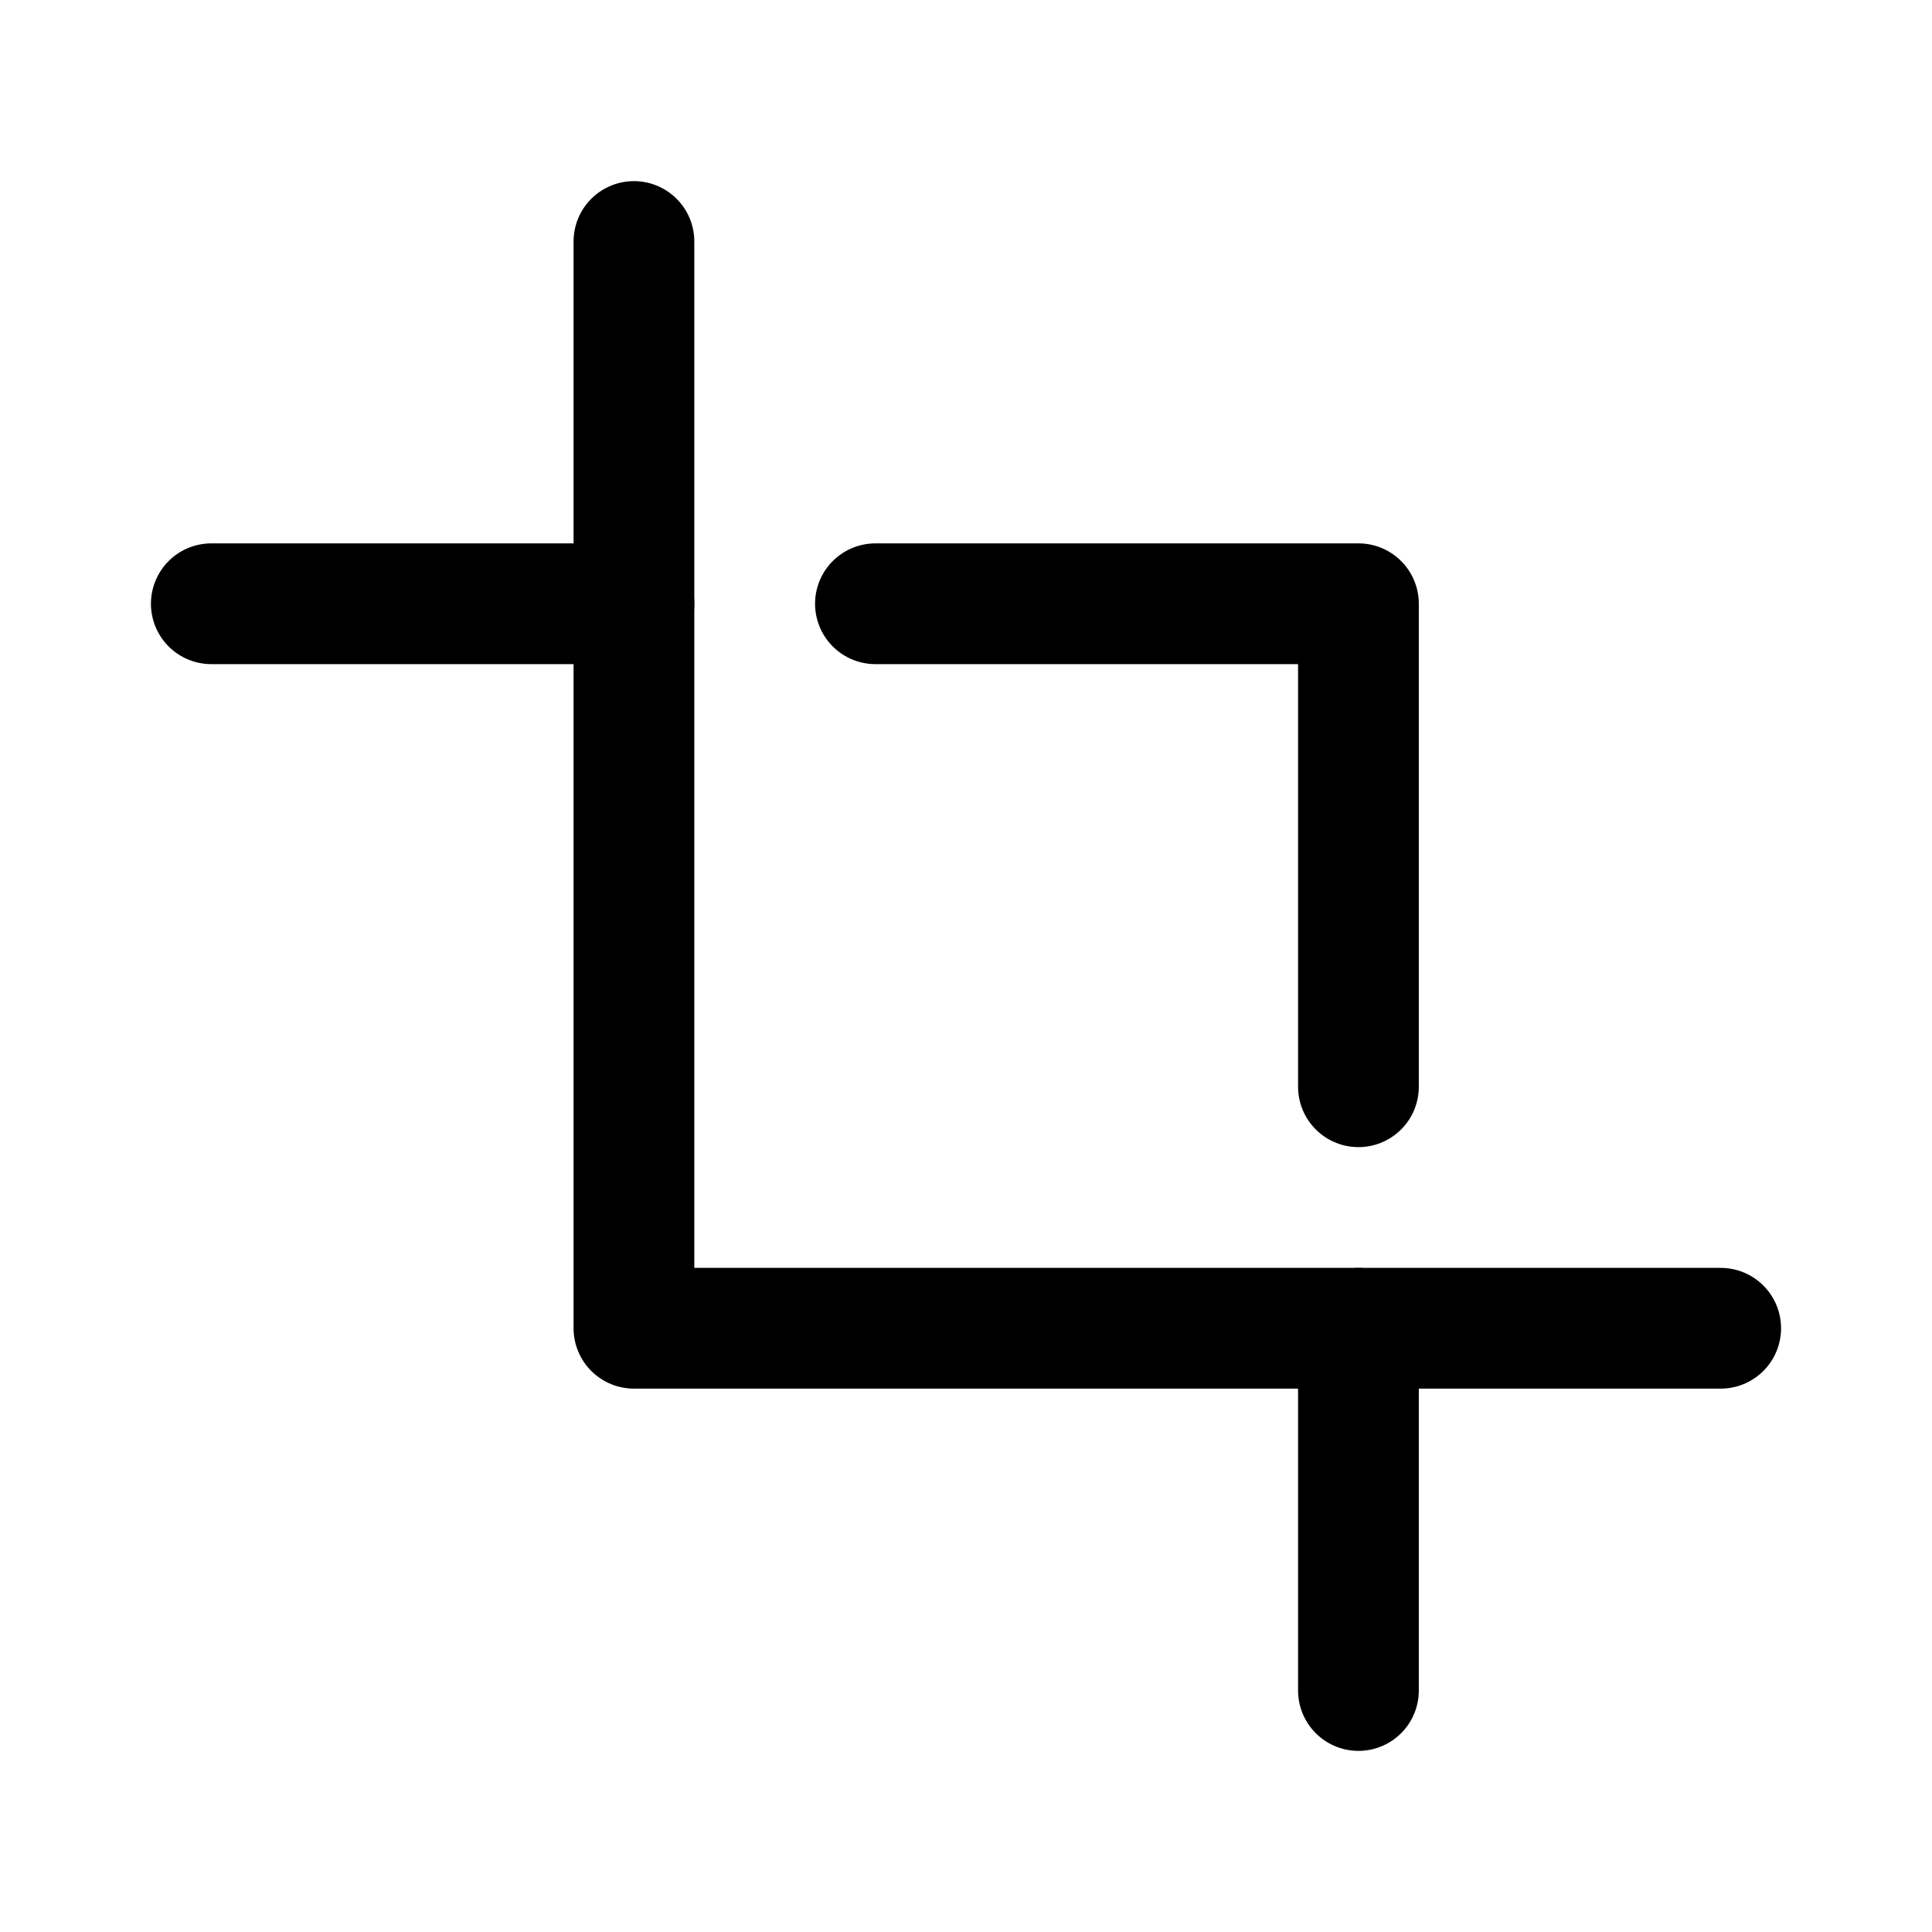
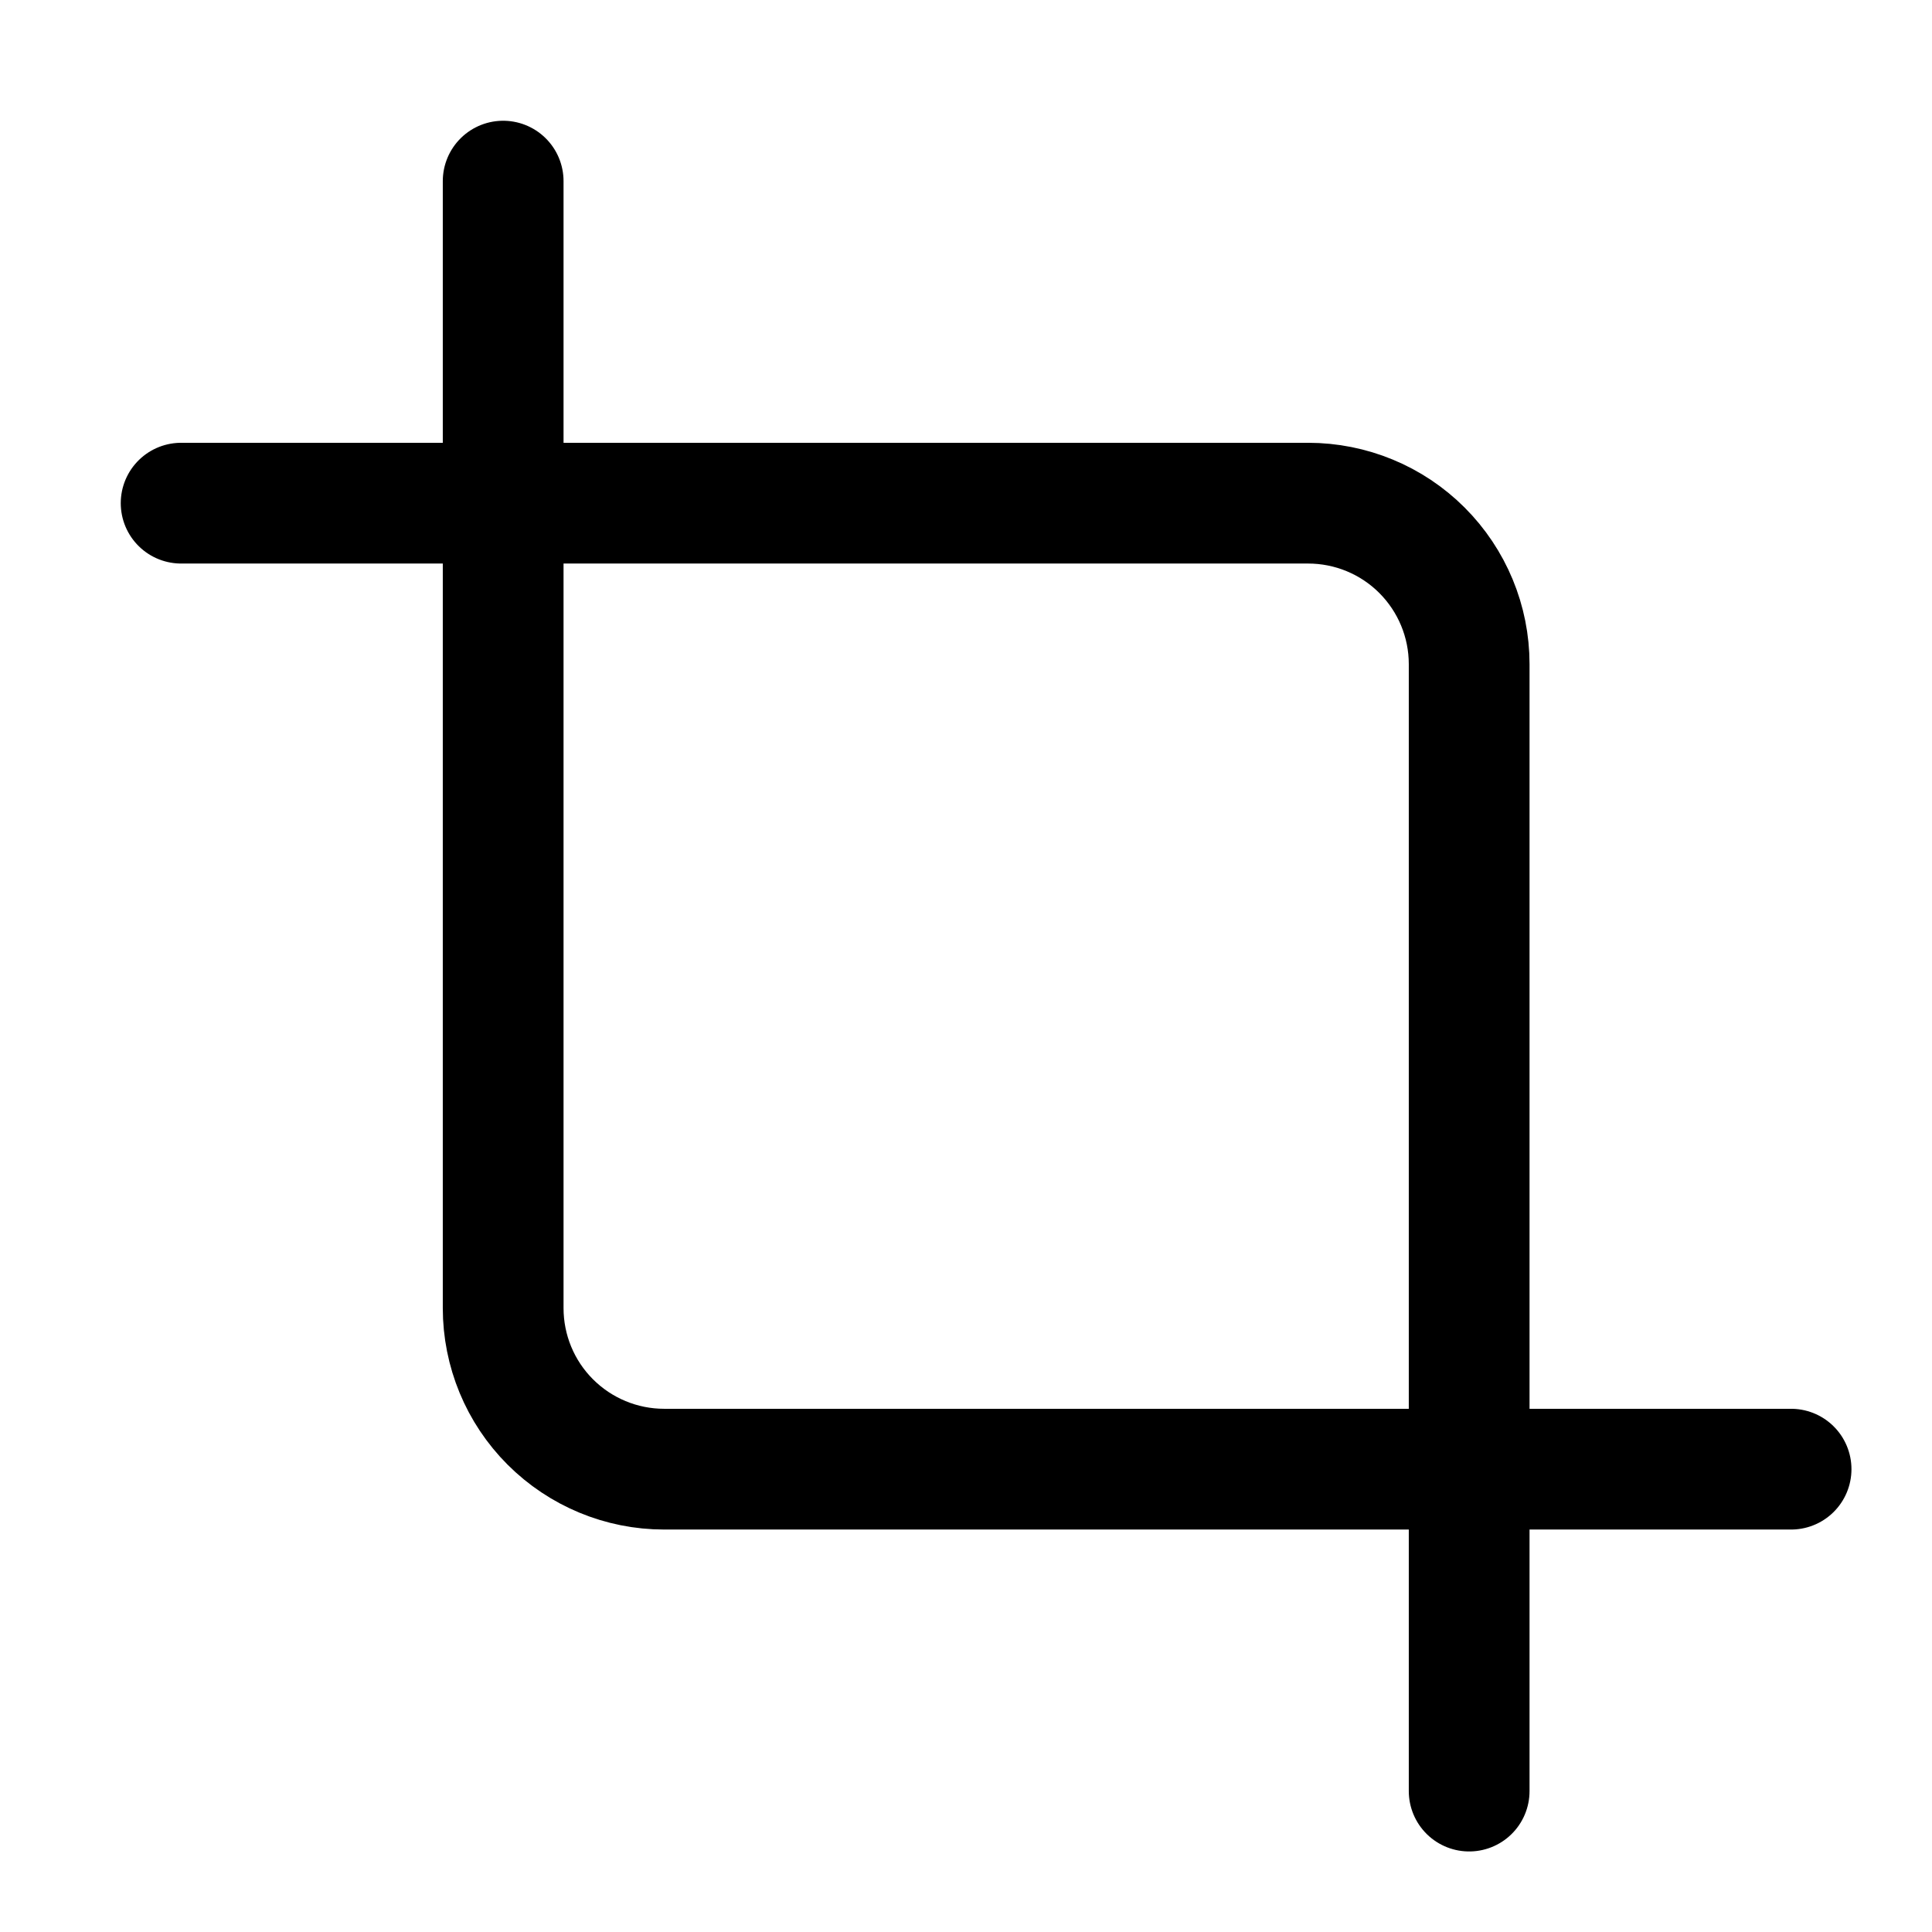
- <svg xmlns="http://www.w3.org/2000/svg" width="16" height="16" viewBox="0 0 16 16">
-   <g fill="none" fill-rule="evenodd" stroke="currentColor" stroke-linecap="round" stroke-linejoin="round" id="svg_1">
-     <path d="m7.25,5l4,0l0,4m0,2l0,3m-6,-9l-3.5,0" id="svg_2" />
-     <path d="m5.25,2l0,9l9,0" id="svg_3" />
-   </g>
+ <svg xmlns="http://www.w3.org/2000/svg" width="16" height="16" viewBox="0 0 16 16" fill="none">
+   <path d="M4.167 1.5V10.833C4.167 11.187 4.307 11.526 4.557 11.776C4.807 12.026 5.146 12.167 5.5 12.167H14.833M12.167 14.833V5.5C12.167 5.146 12.026 4.807 11.776 4.557C11.526 4.307 11.187 4.167 10.833 4.167H1.5" stroke="currentColor" stroke-linecap="round" stroke-linejoin="round" />
</svg>
